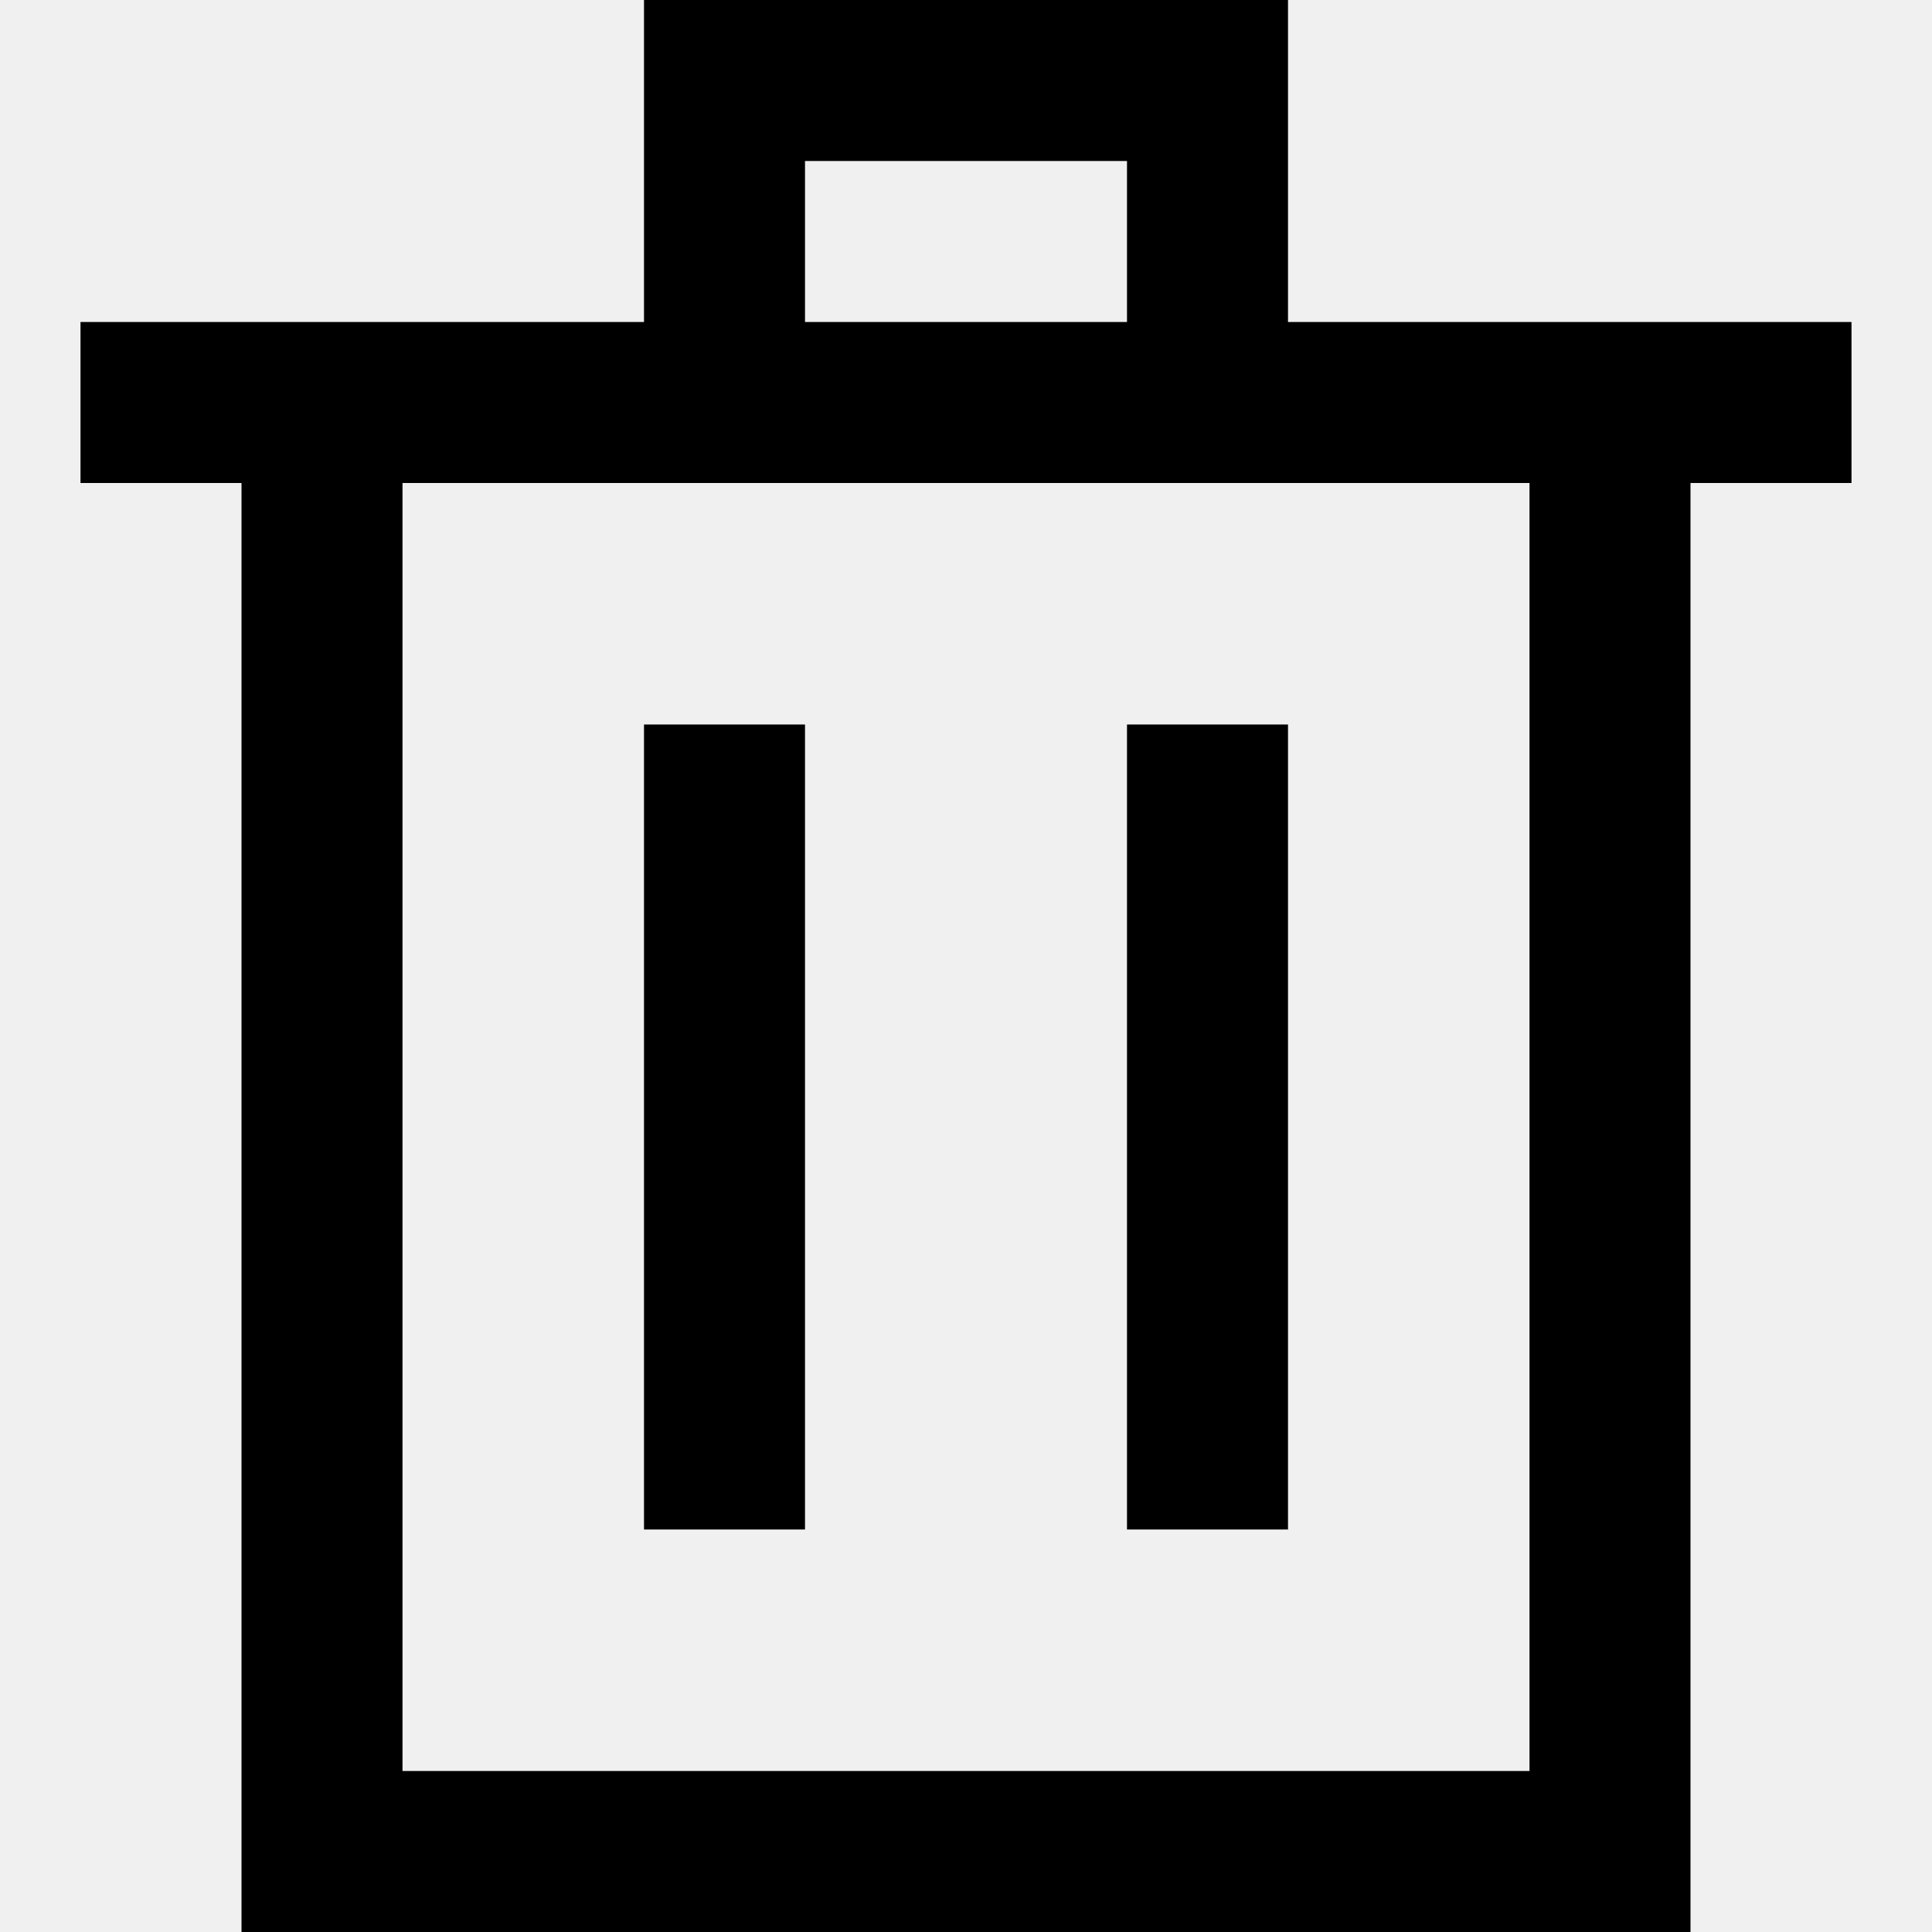
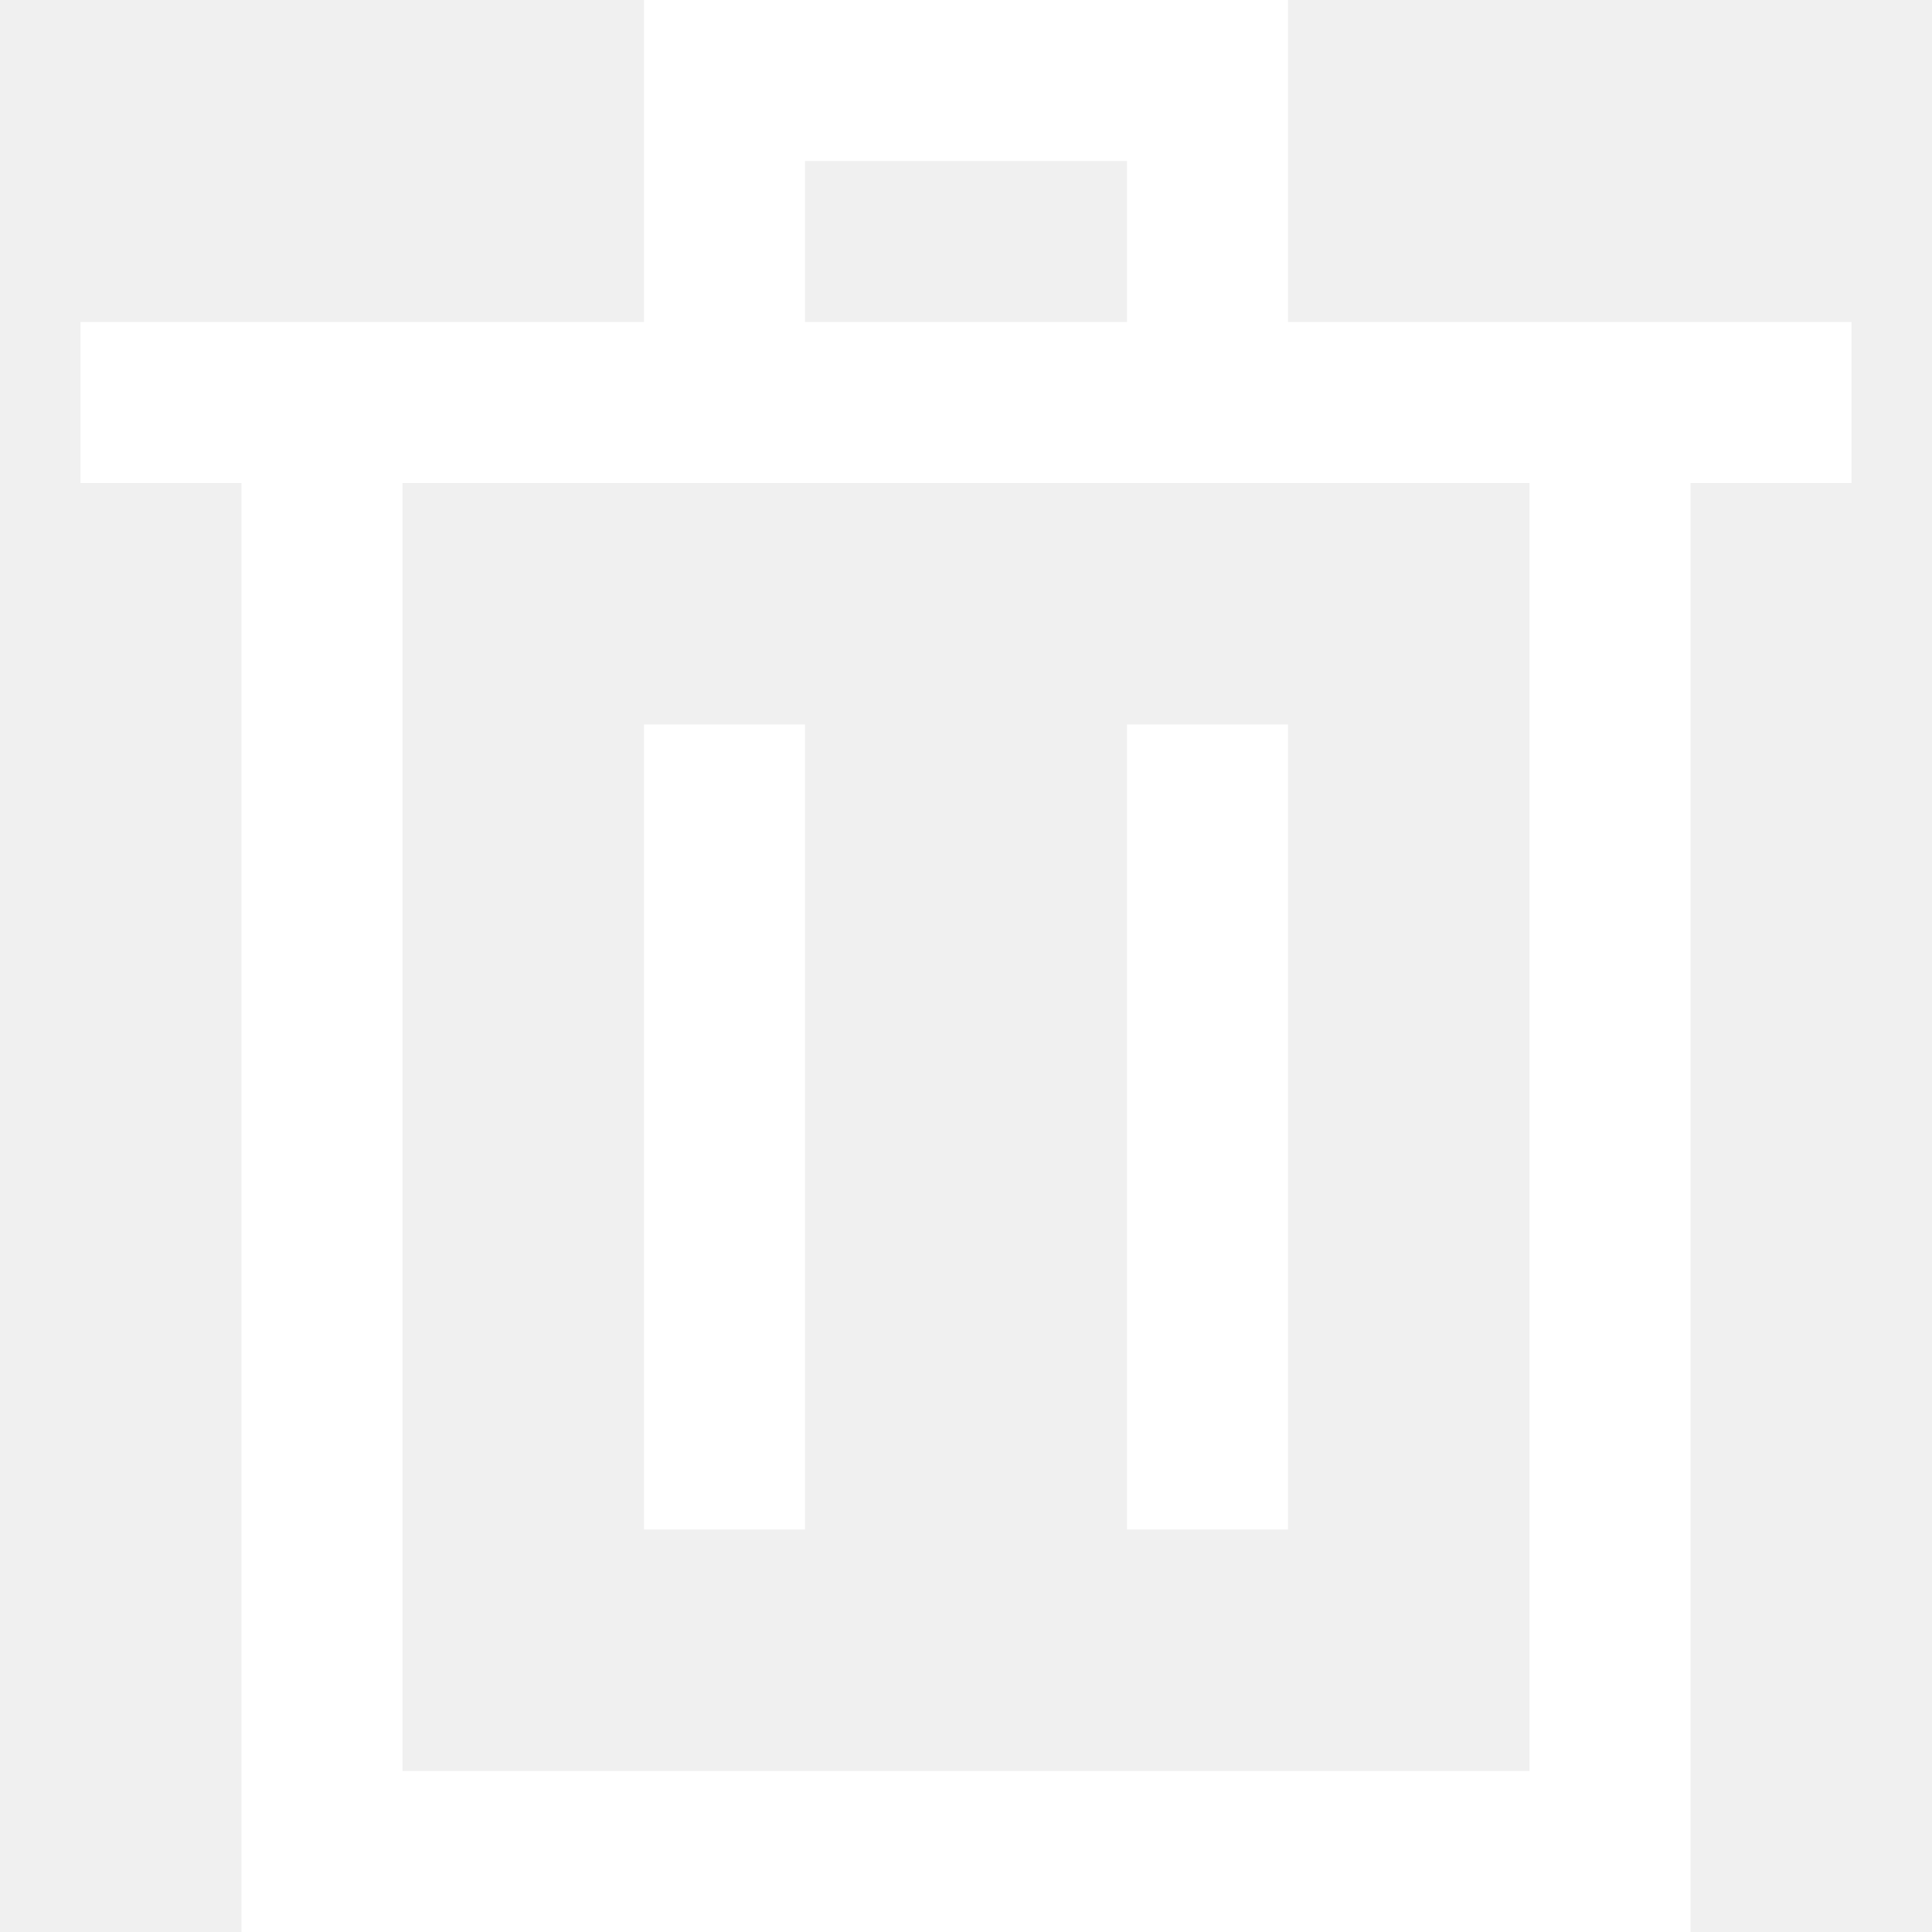
<svg xmlns="http://www.w3.org/2000/svg" height="24" viewBox="0 0 24 24" width="24">
-   <path d="m4 5h16v18h-16zm-3 0h22m-14-4h6v4h-6zm0 0h6v4h-6zm6 8v10m-6-10v10" fill="none" stroke="#000" stroke-width="2" />
+   <path d="m4 5h16v18h-16zm-3 0h22m-14-4h6v4h-6zm0 0h6v4h-6zm6 8v10m-6-10v10" fill="none" stroke="white" stroke-width="2" />
</svg>
